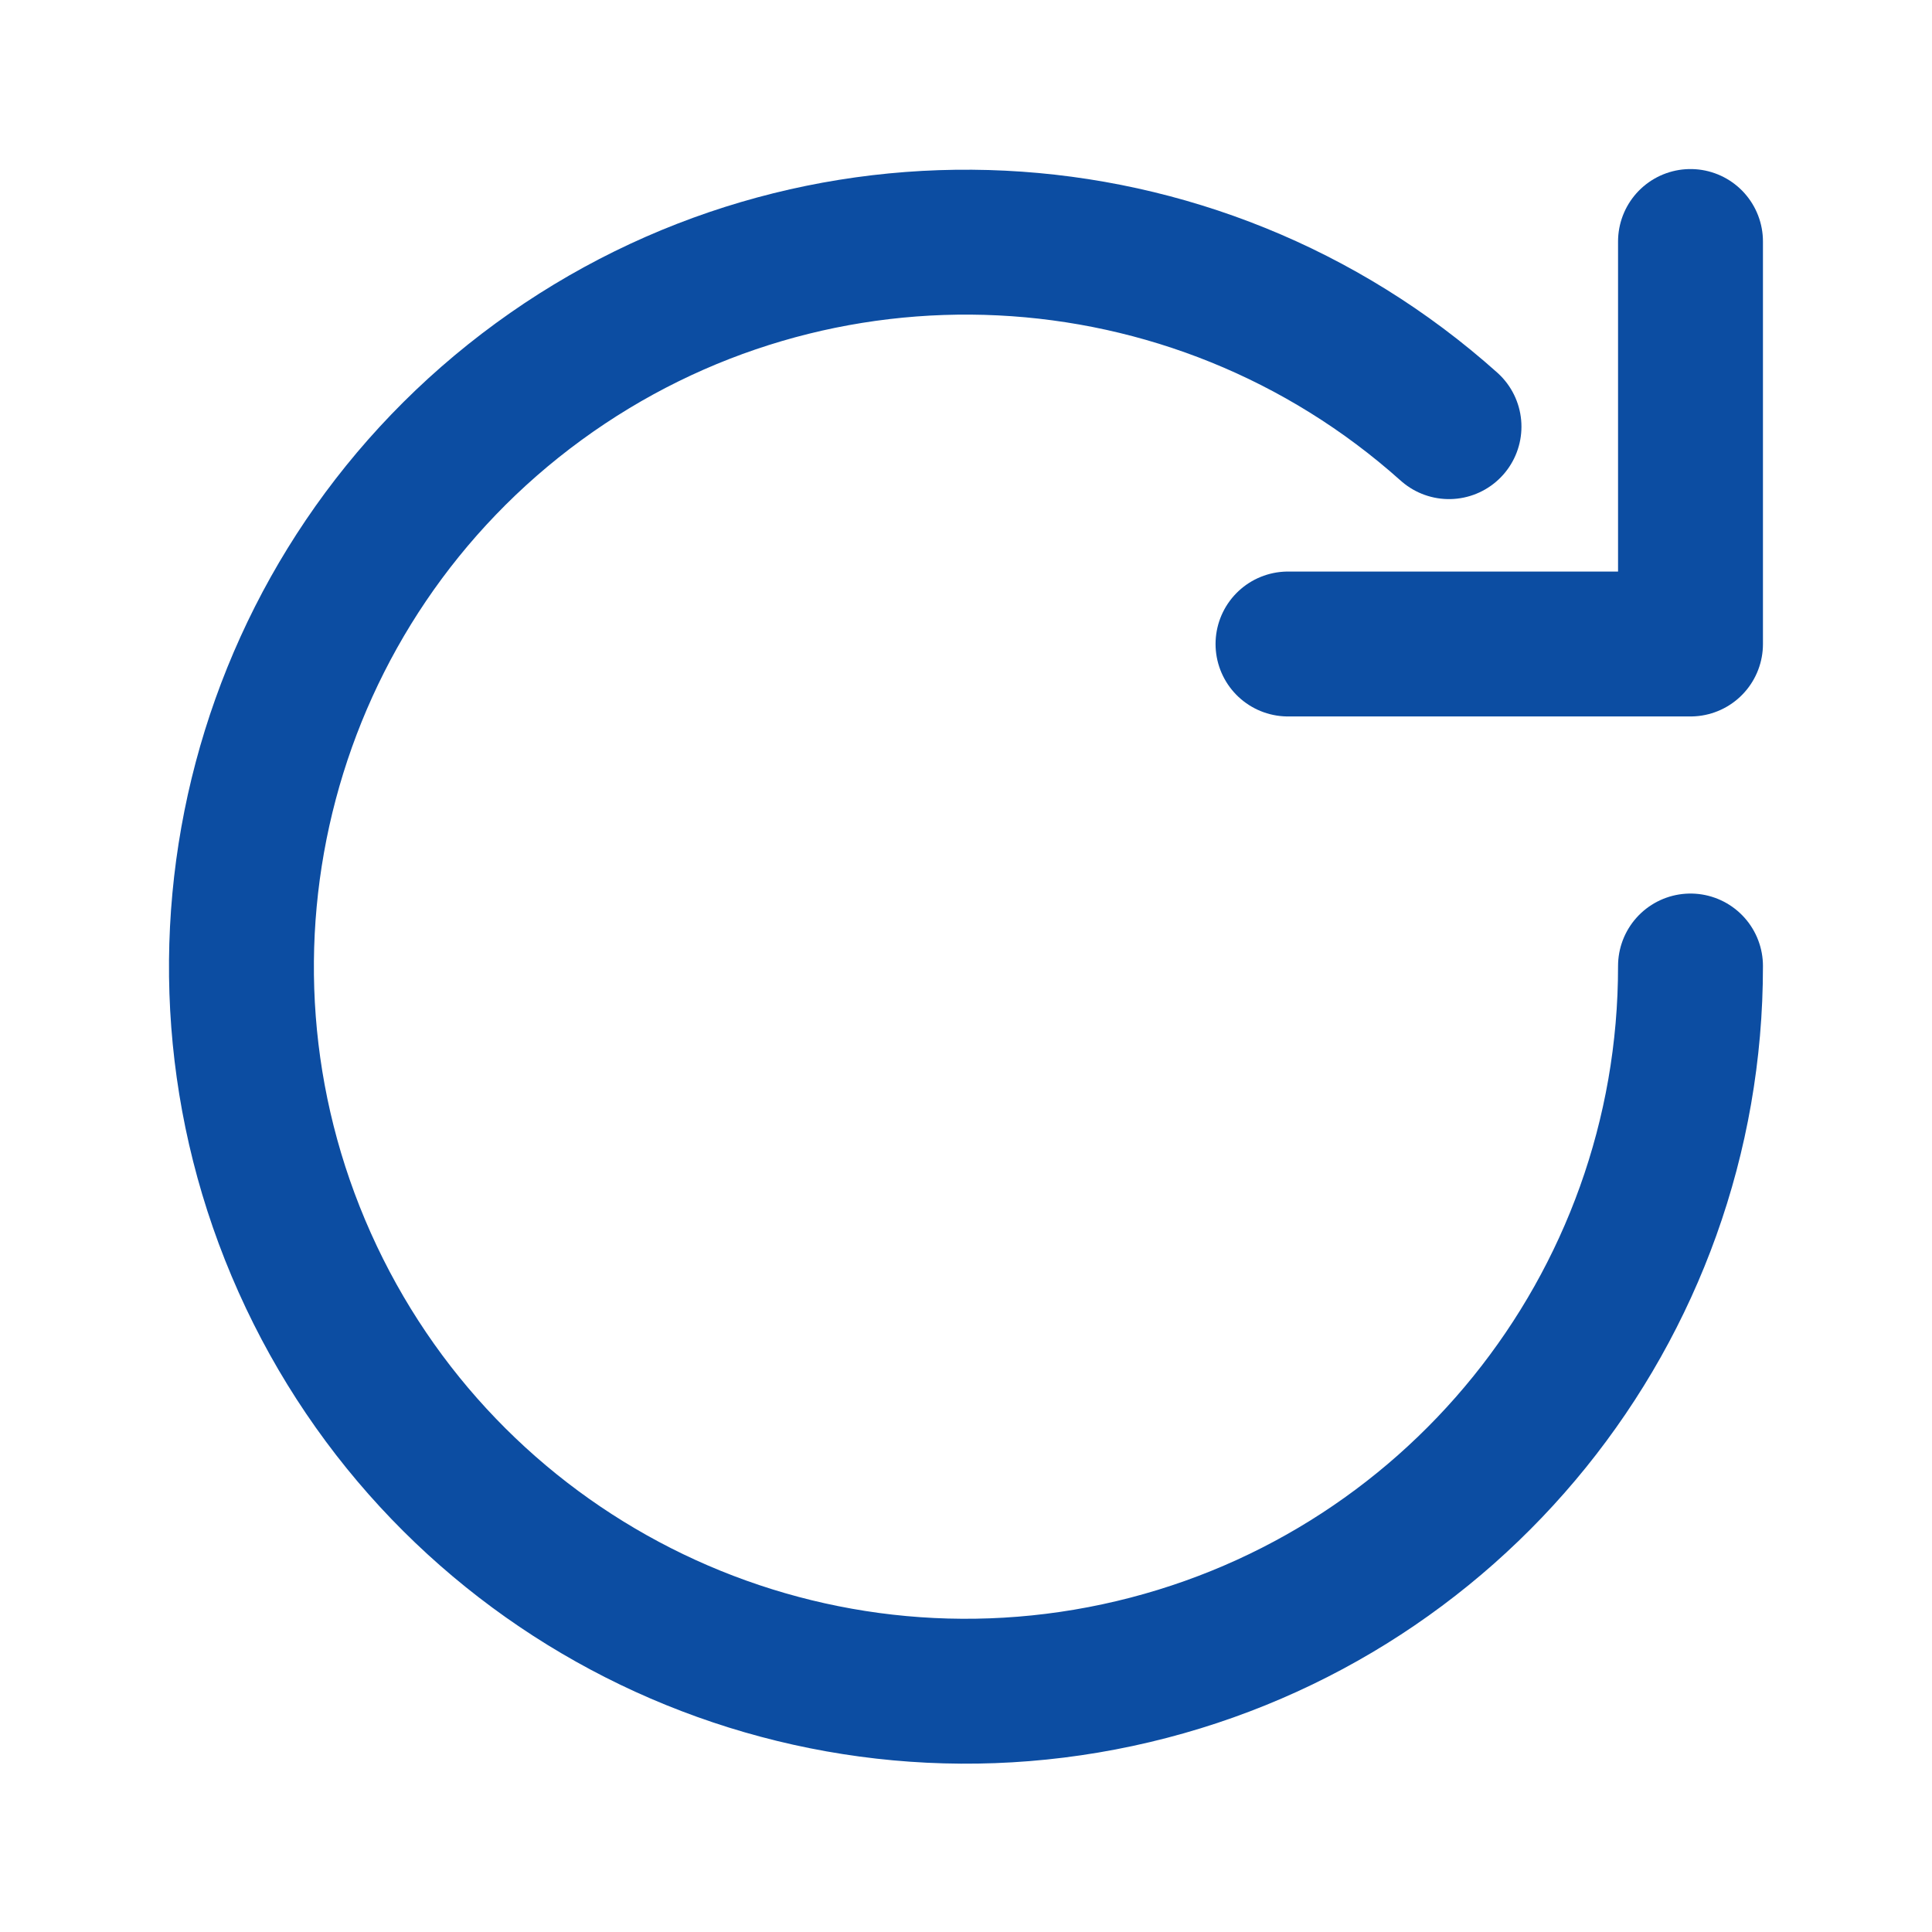
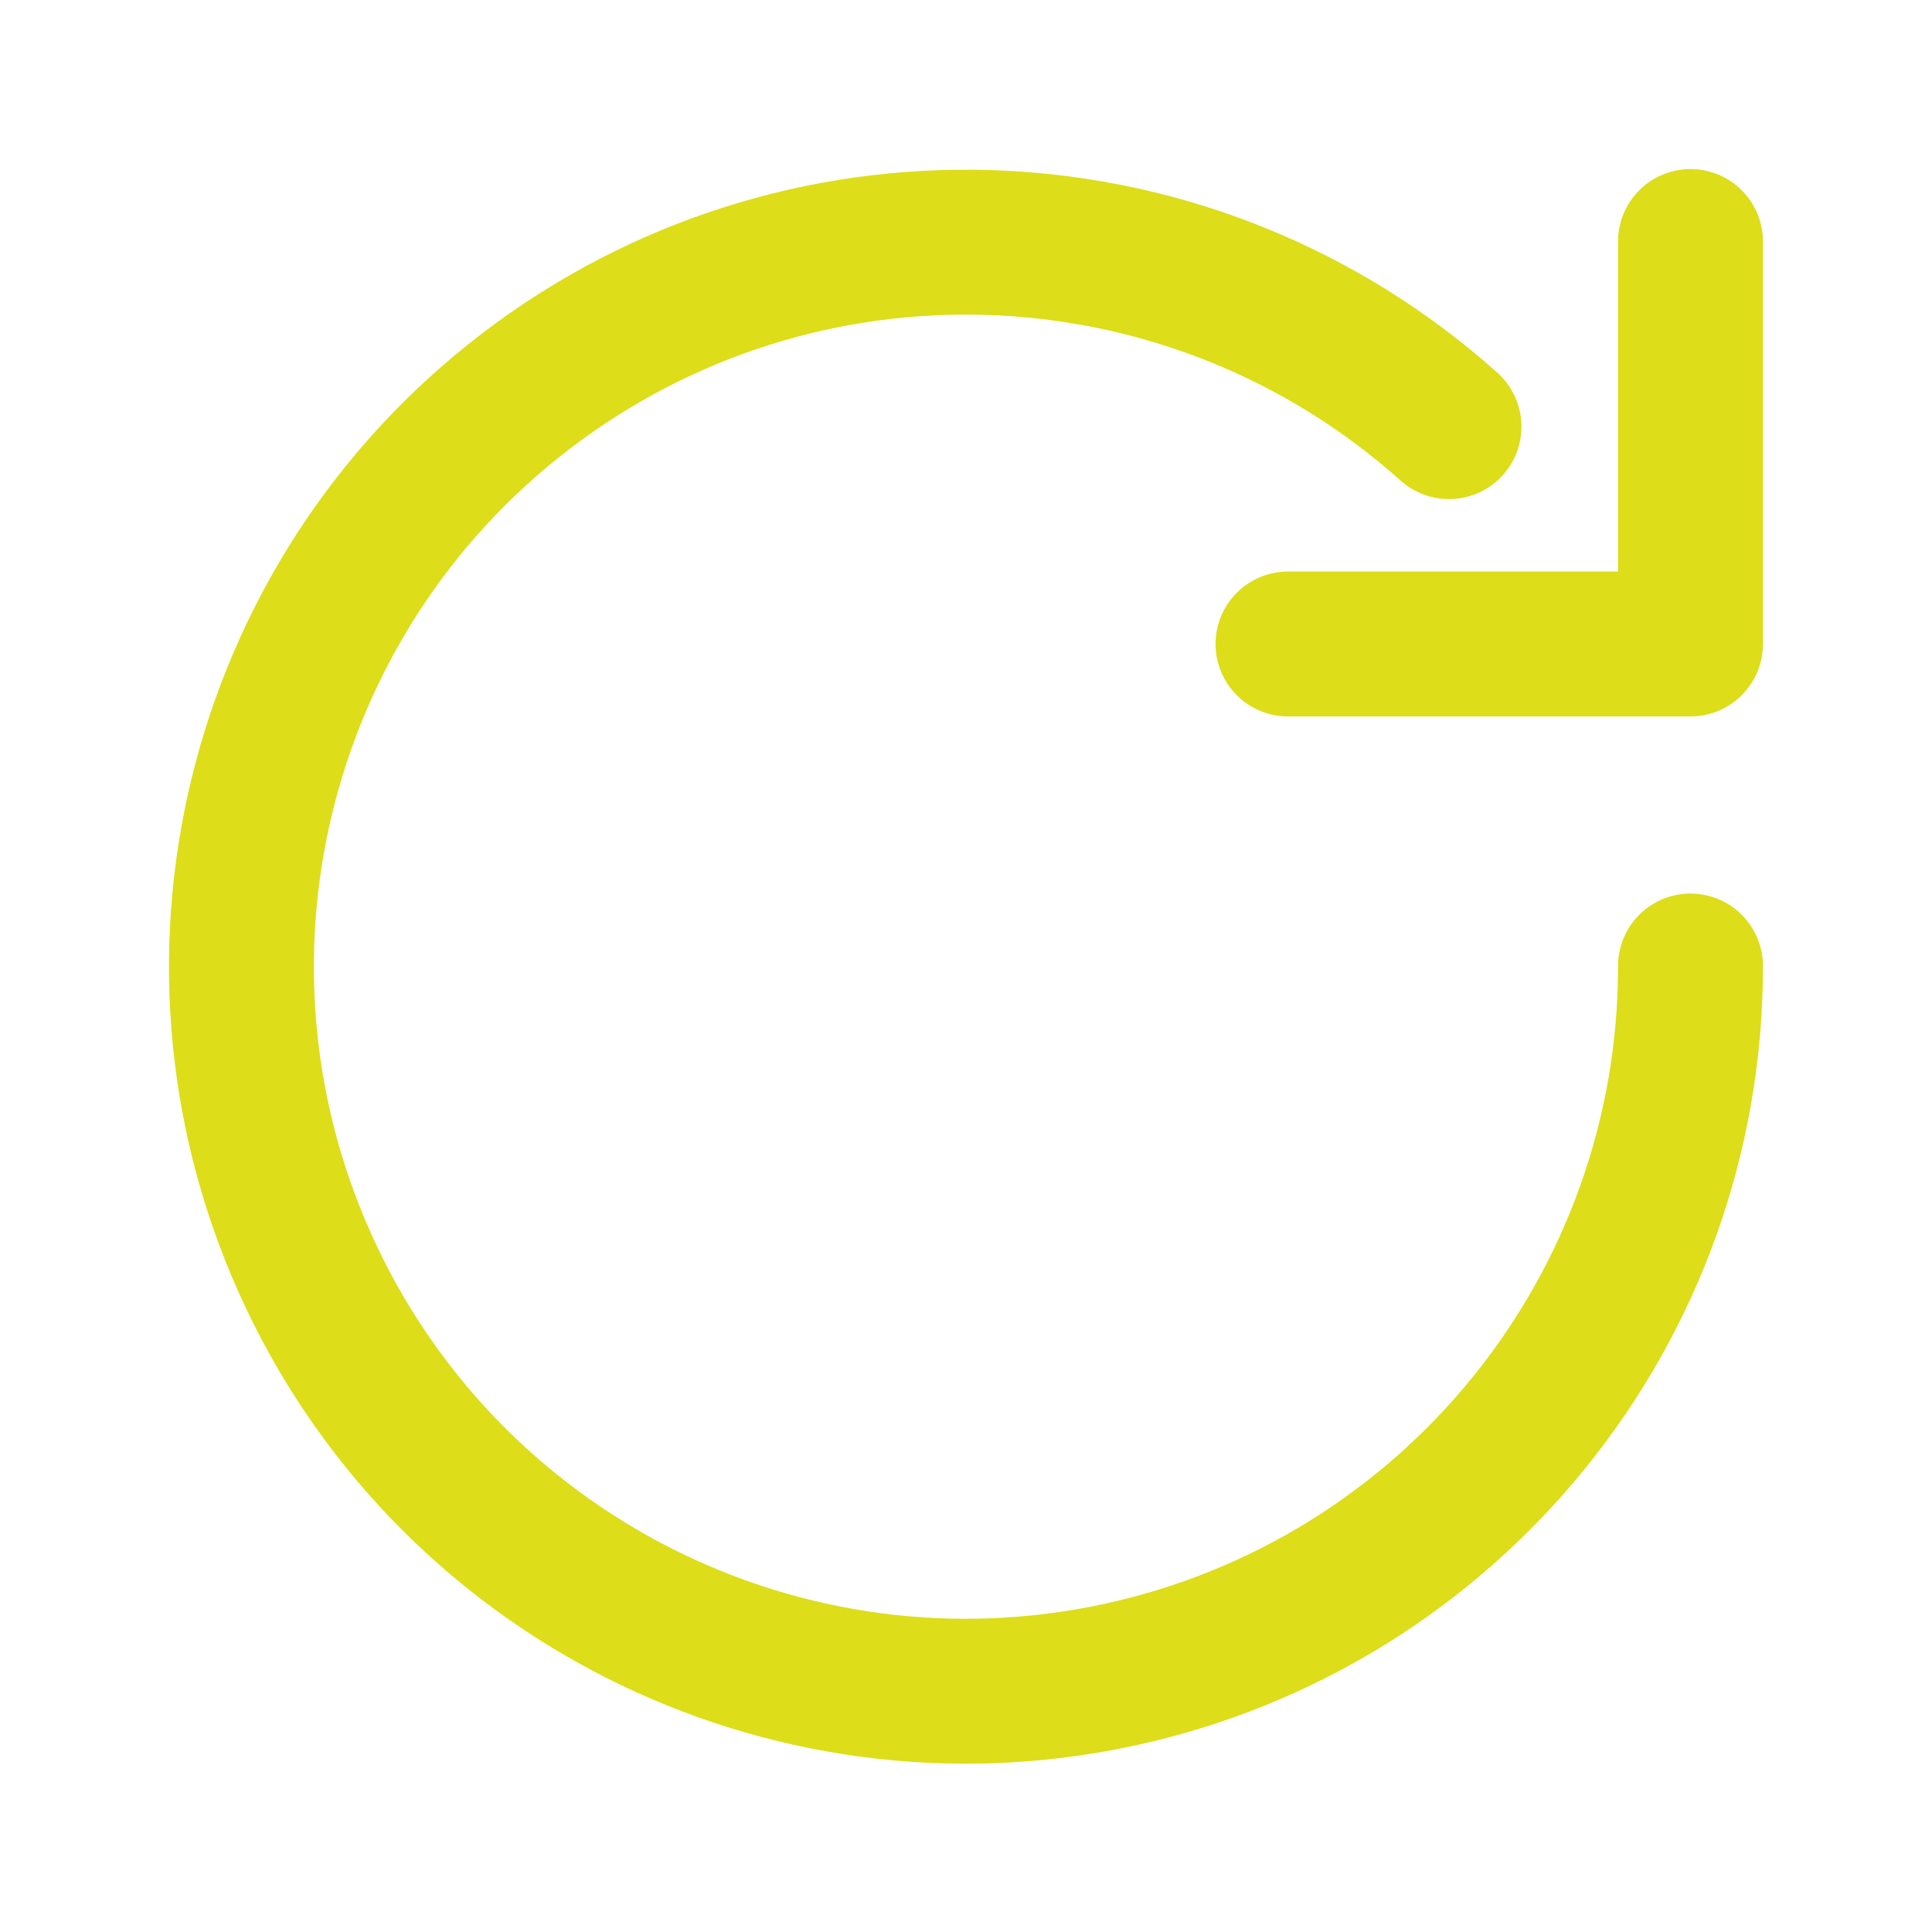
- <svg xmlns="http://www.w3.org/2000/svg" viewBox="0 0 24 24" fill="none" stroke="#0c4da2" stroke-width="1.8" stroke-linecap="round" stroke-linejoin="round">
+ <svg xmlns="http://www.w3.org/2000/svg" viewBox="0 0 24 24" fill="none" stroke="#dddd19ff" stroke-width="1.8" stroke-linecap="round" stroke-linejoin="round">
  <path d="M21 12a9 9 0 1 1-3-6.7" />
  <path d="M21 3v5h-5" />
</svg>
